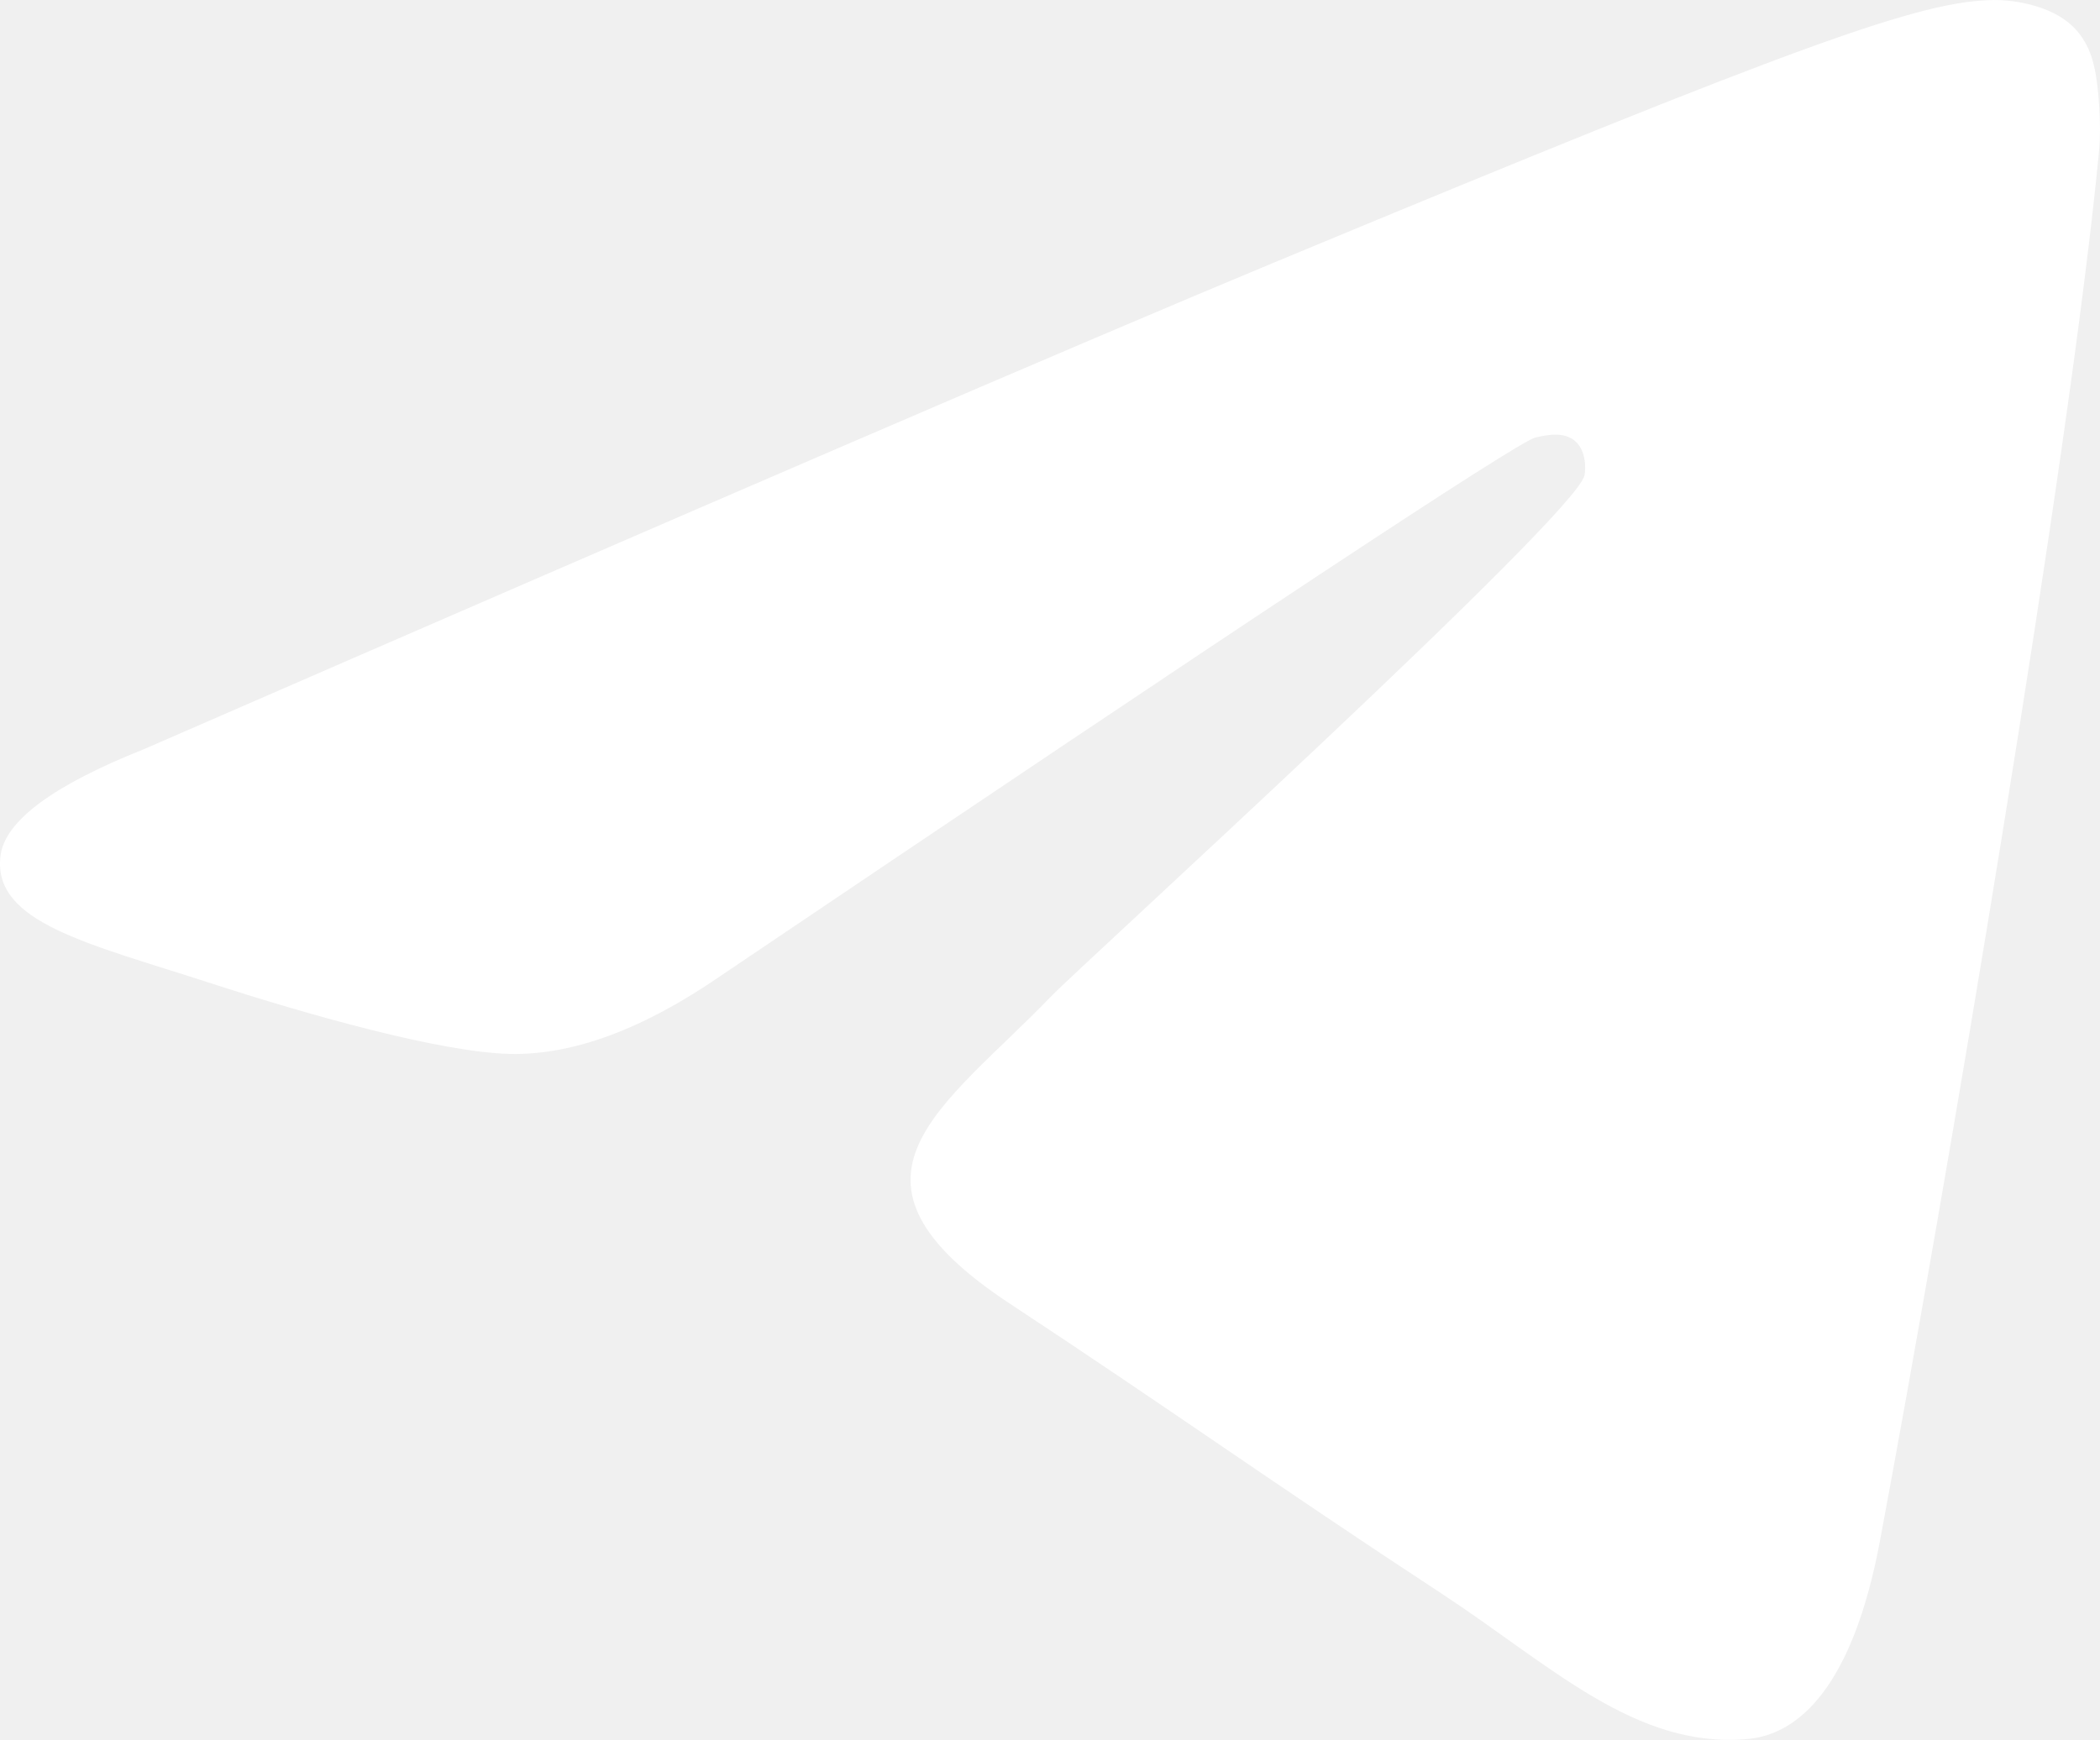
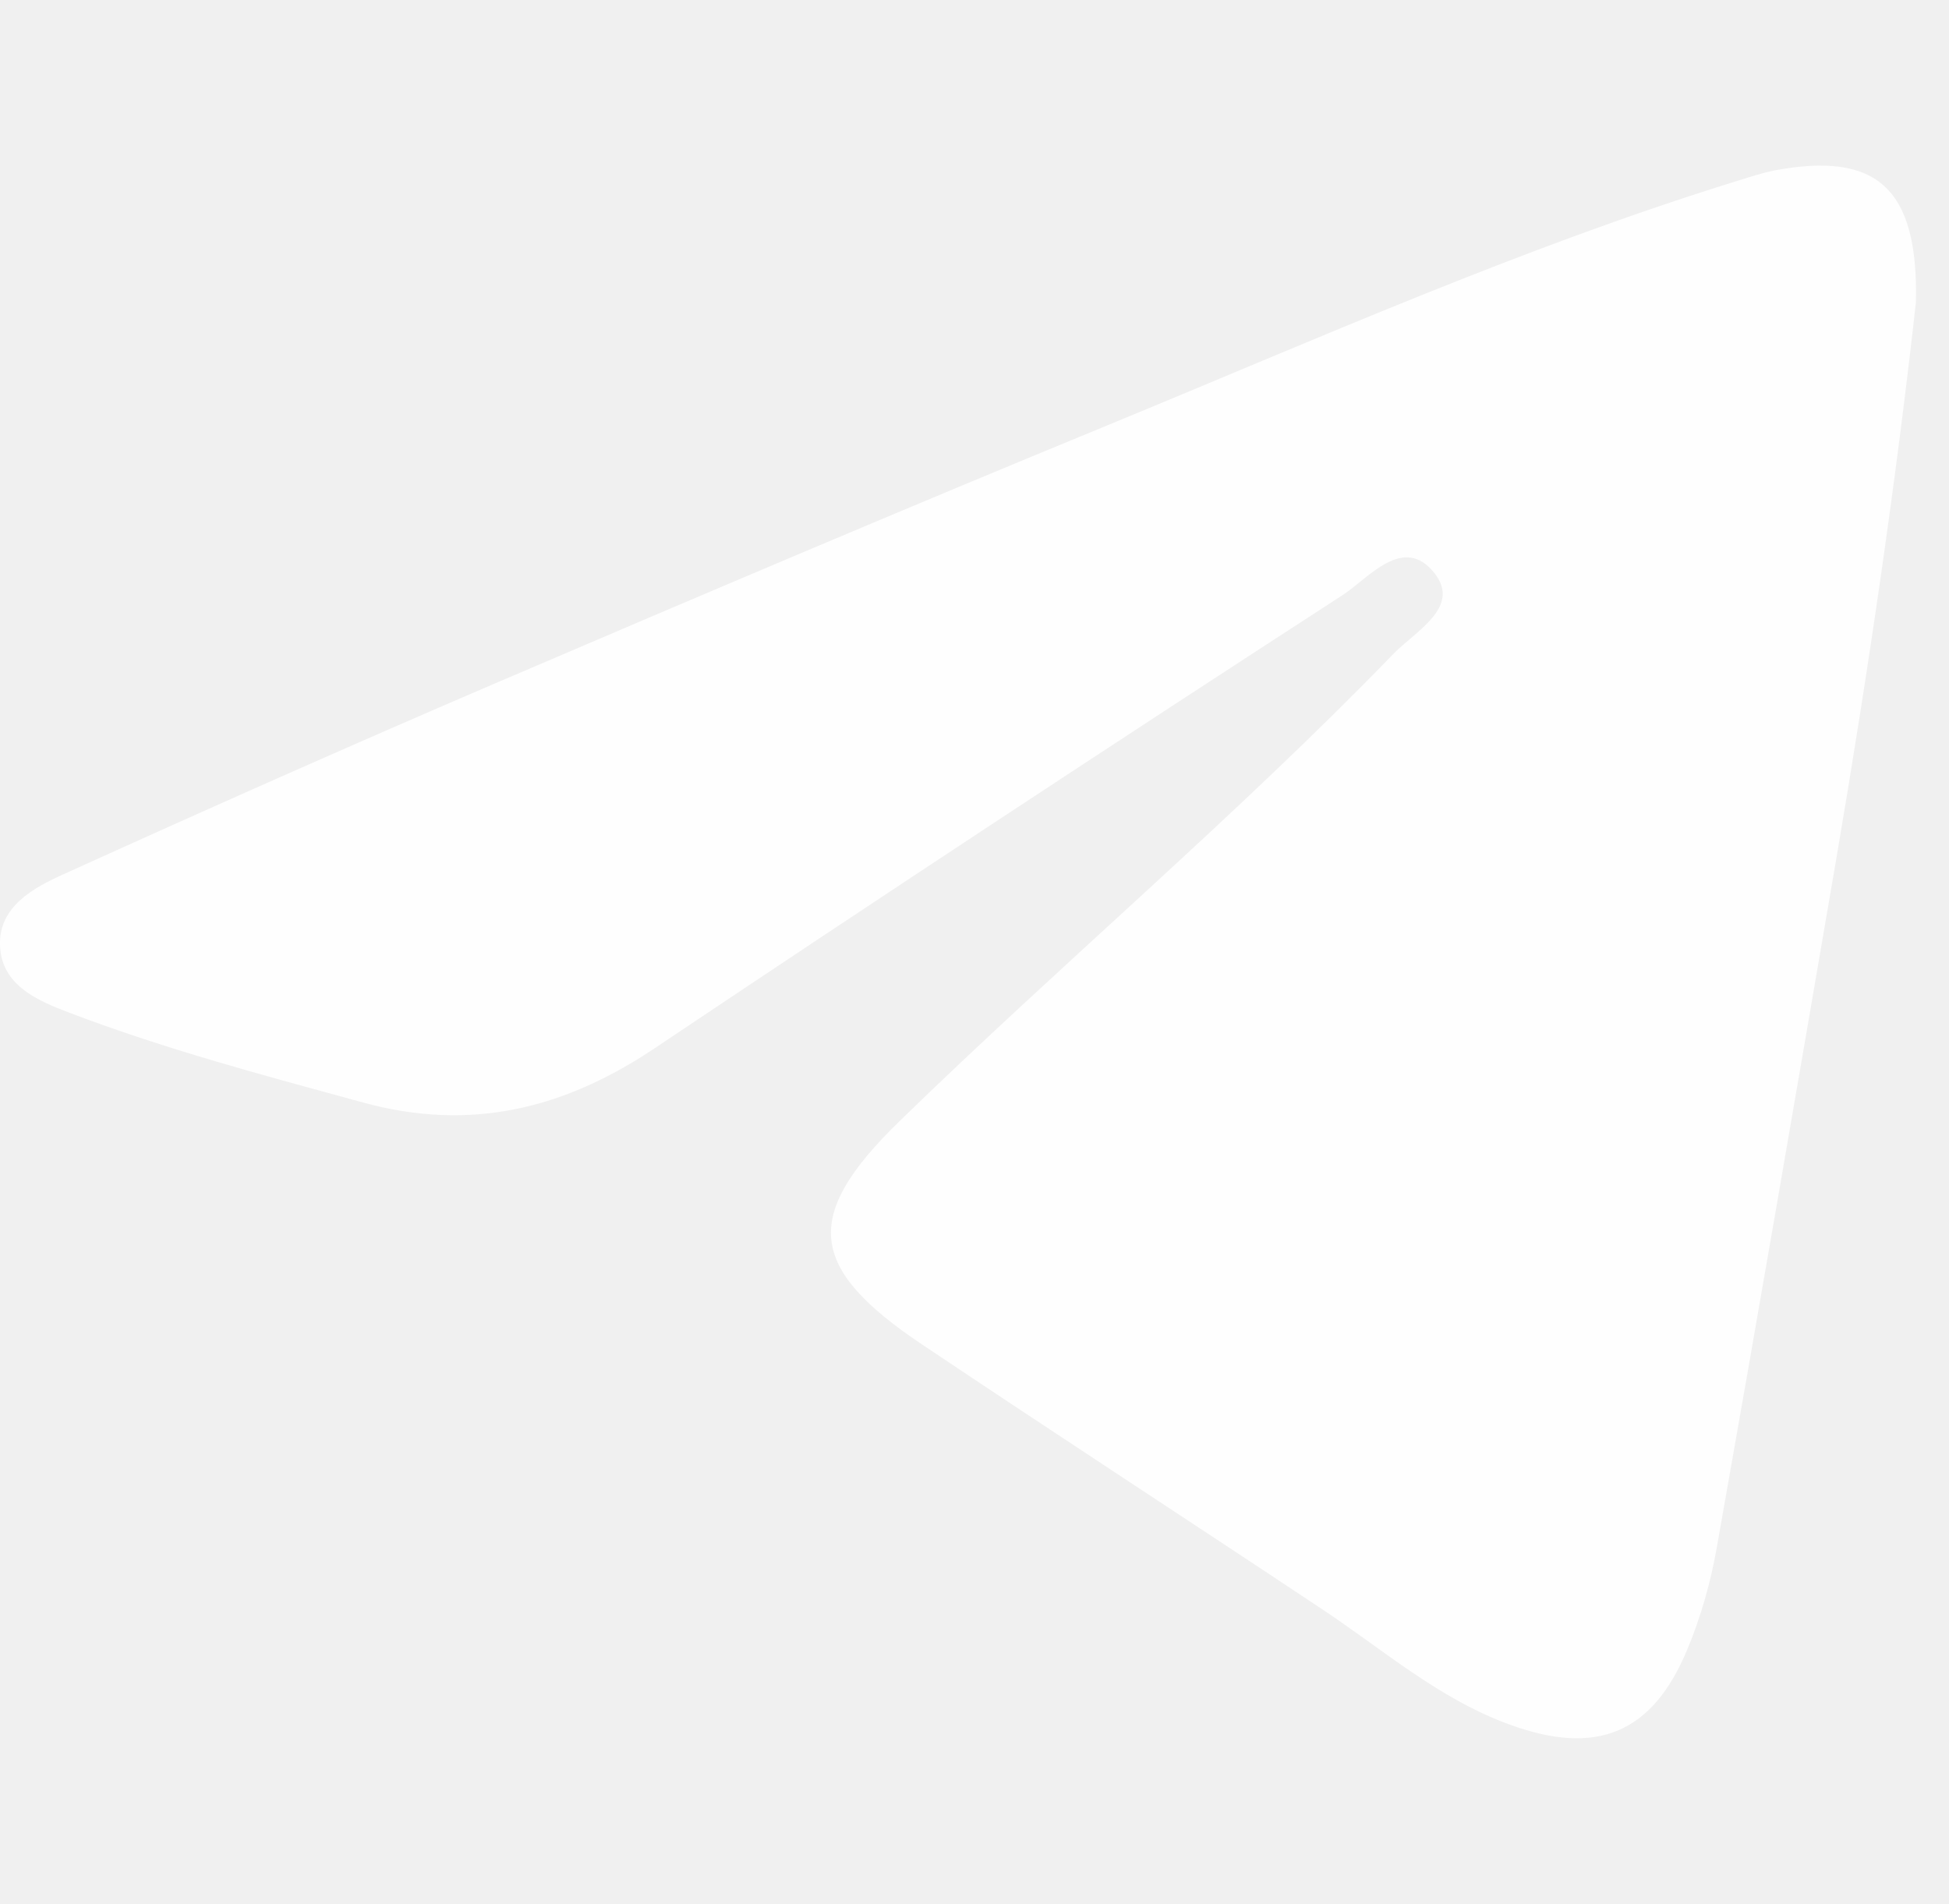
- <svg xmlns="http://www.w3.org/2000/svg" width="543" height="450" viewBox="0 0 543 450" version="1.1" id="svg16">
-   <defs id="defs11">
-     <linearGradient x1="0.5" y1="0" x2="0.5" y2="0.993" id="linearGradient-1">
-       <stop stop-color="#2AABEE" offset="0%" id="stop6" />
-       <stop stop-color="#229ED9" offset="100%" id="stop8" />
-     </linearGradient>
-   </defs>
-   <g id="Artboard" stroke="none" stroke-width="1" fill="none" fill-rule="evenodd" transform="translate(-189,-301)">
-     <path d="m 226.328,494.722 c 145.76,-63.505 242.956,-105.372 291.589,-125.6 138.855,-57.755 167.708,-67.787 186.514,-68.119 4.136,-0.073 13.384,0.952 19.375,5.813 5.058,4.104 6.45,9.649 7.116,13.541 0.666,3.892 1.495,12.757 0.836,19.683 -7.525,79.062 -40.084,270.924 -56.648,359.475 -7.009,37.469 -20.81,50.032 -34.17,51.262 -29.036,2.672 -51.084,-19.189 -79.207,-37.624 -44.007,-28.847 -68.867,-46.804 -111.583,-74.953 -49.366,-32.531 -17.364,-50.411 10.769,-79.631 7.363,-7.647 135.296,-124.012 137.772,-134.568 0.31,-1.32 0.597,-6.241 -2.326,-8.84 -2.924,-2.599 -7.239,-1.71 -10.352,-1.003 -4.414,1.002 -74.715,47.468 -210.903,139.399 -19.955,13.702 -38.029,20.379 -54.223,20.029 -17.853,-0.386 -52.194,-10.094 -77.723,-18.393 -31.313,-10.178 -56.199,-15.56 -54.032,-32.846 1.129,-9.004 13.528,-18.212 37.197,-27.624 z" id="Path-3" fill="#FFFFFF" style="fill:#ffffff" />
-   </g>
+ <svg xmlns="http://www.w3.org/2000/svg" width="43" height="42" viewBox="0 0 43 42" fill="none">
+   <path d="M42.27 6.668C41.837 10.573 41.227 14.759 40.516 18.93C39.648 23.998 38.776 29.065 37.878 34.132C37.742 34.903 37.525 35.674 37.223 36.395C36.446 38.258 35.206 38.739 33.304 38.043C31.746 37.477 30.521 36.395 29.169 35.499C26.224 33.541 23.259 31.614 20.324 29.646C17.818 27.963 17.702 26.822 19.84 24.739C23.425 21.249 27.263 18.019 30.748 14.419C31.232 13.923 32.24 13.392 31.65 12.646C30.965 11.775 30.193 12.756 29.623 13.127C24.535 16.422 19.472 19.756 14.434 23.131C12.442 24.463 10.38 24.969 8.015 24.323C5.831 23.727 3.647 23.146 1.529 22.34C0.813 22.07 0.037 21.729 0.001 20.868C-0.039 20.002 0.743 19.581 1.413 19.281C4.57 17.849 7.737 16.442 10.924 15.075C15.417 13.152 19.916 11.239 24.434 9.382C29.023 7.494 33.562 5.466 38.317 3.994C38.594 3.909 38.872 3.814 39.159 3.758C41.388 3.343 42.326 4.129 42.27 6.663V6.668Z" fill="#FEFEFE" />
</svg>
